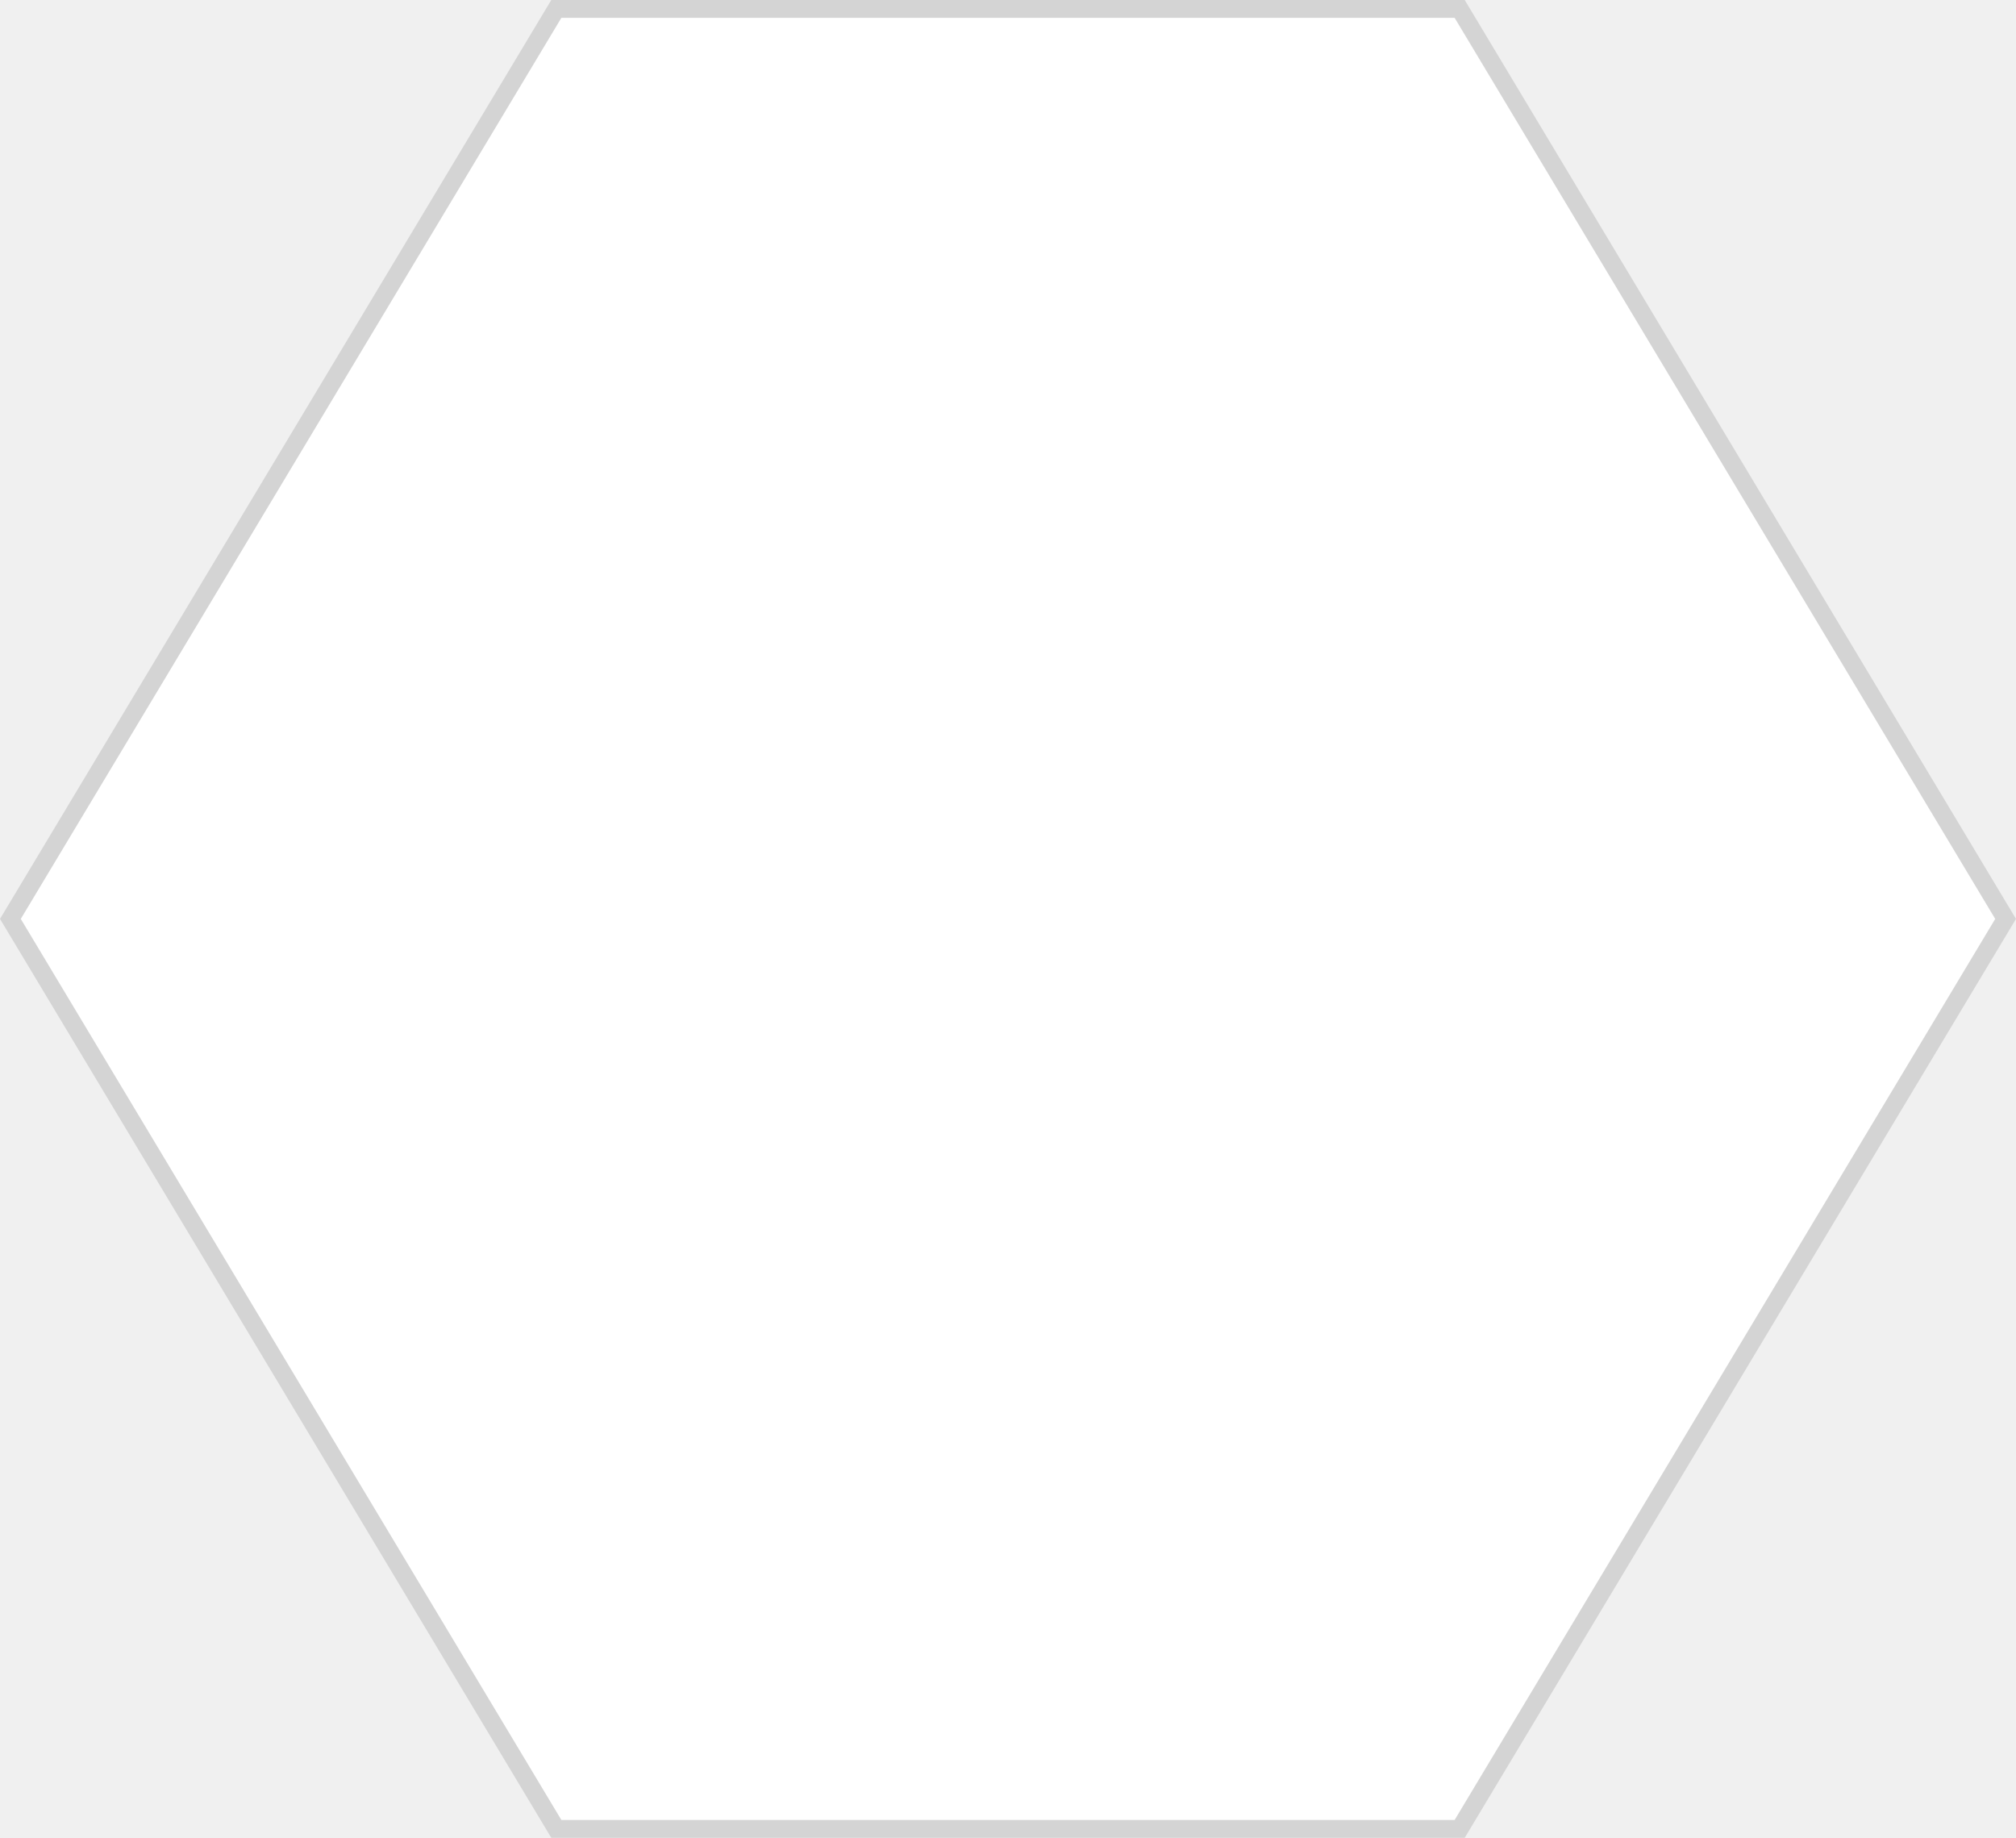
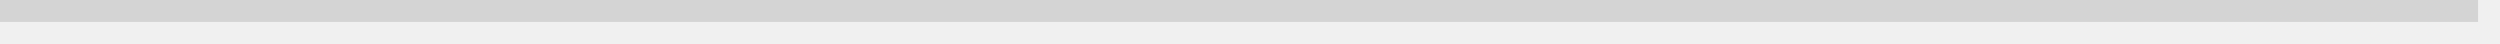
- <svg xmlns="http://www.w3.org/2000/svg" version="1.1" width="113px" height="103px">
-   <g transform="matrix(1 0 0 1 -1137 -193 )">
-     <path d="M 1137.583 244.5  L 1168.183 193.5  L 1218.817 193.5  L 1249.417 244.5  L 1218.817 295.5  L 1168.183 295.5  L 1137.583 244.5  Z " fill-rule="nonzero" fill="#ffffff" stroke="none" />
-     <path d="M 1137 244.5  L 1167.9 193  L 1219.1 193  L 1250 244.5  L 1219.1 296  L 1167.9 296  L 1137 244.5  Z M 1168.465 194  L 1138.165 244.5  L 1168.465 295  L 1218.535 295  L 1248.835 244.5  L 1218.535 194  L 1168.465 194  Z " fill-rule="nonzero" fill="#d4d4d4" stroke="none" />
+ <svg xmlns="http://www.w3.org/2000/svg" version="1.1" width="114px" height="2px">
+   <g transform="matrix(1 0 0 1 -1137 -244 )">
+     <path d="M 1137 244.5  L 1250 244.5  " stroke-width="1" stroke="#d4d4d4" fill="none" />
  </g>
</svg>
